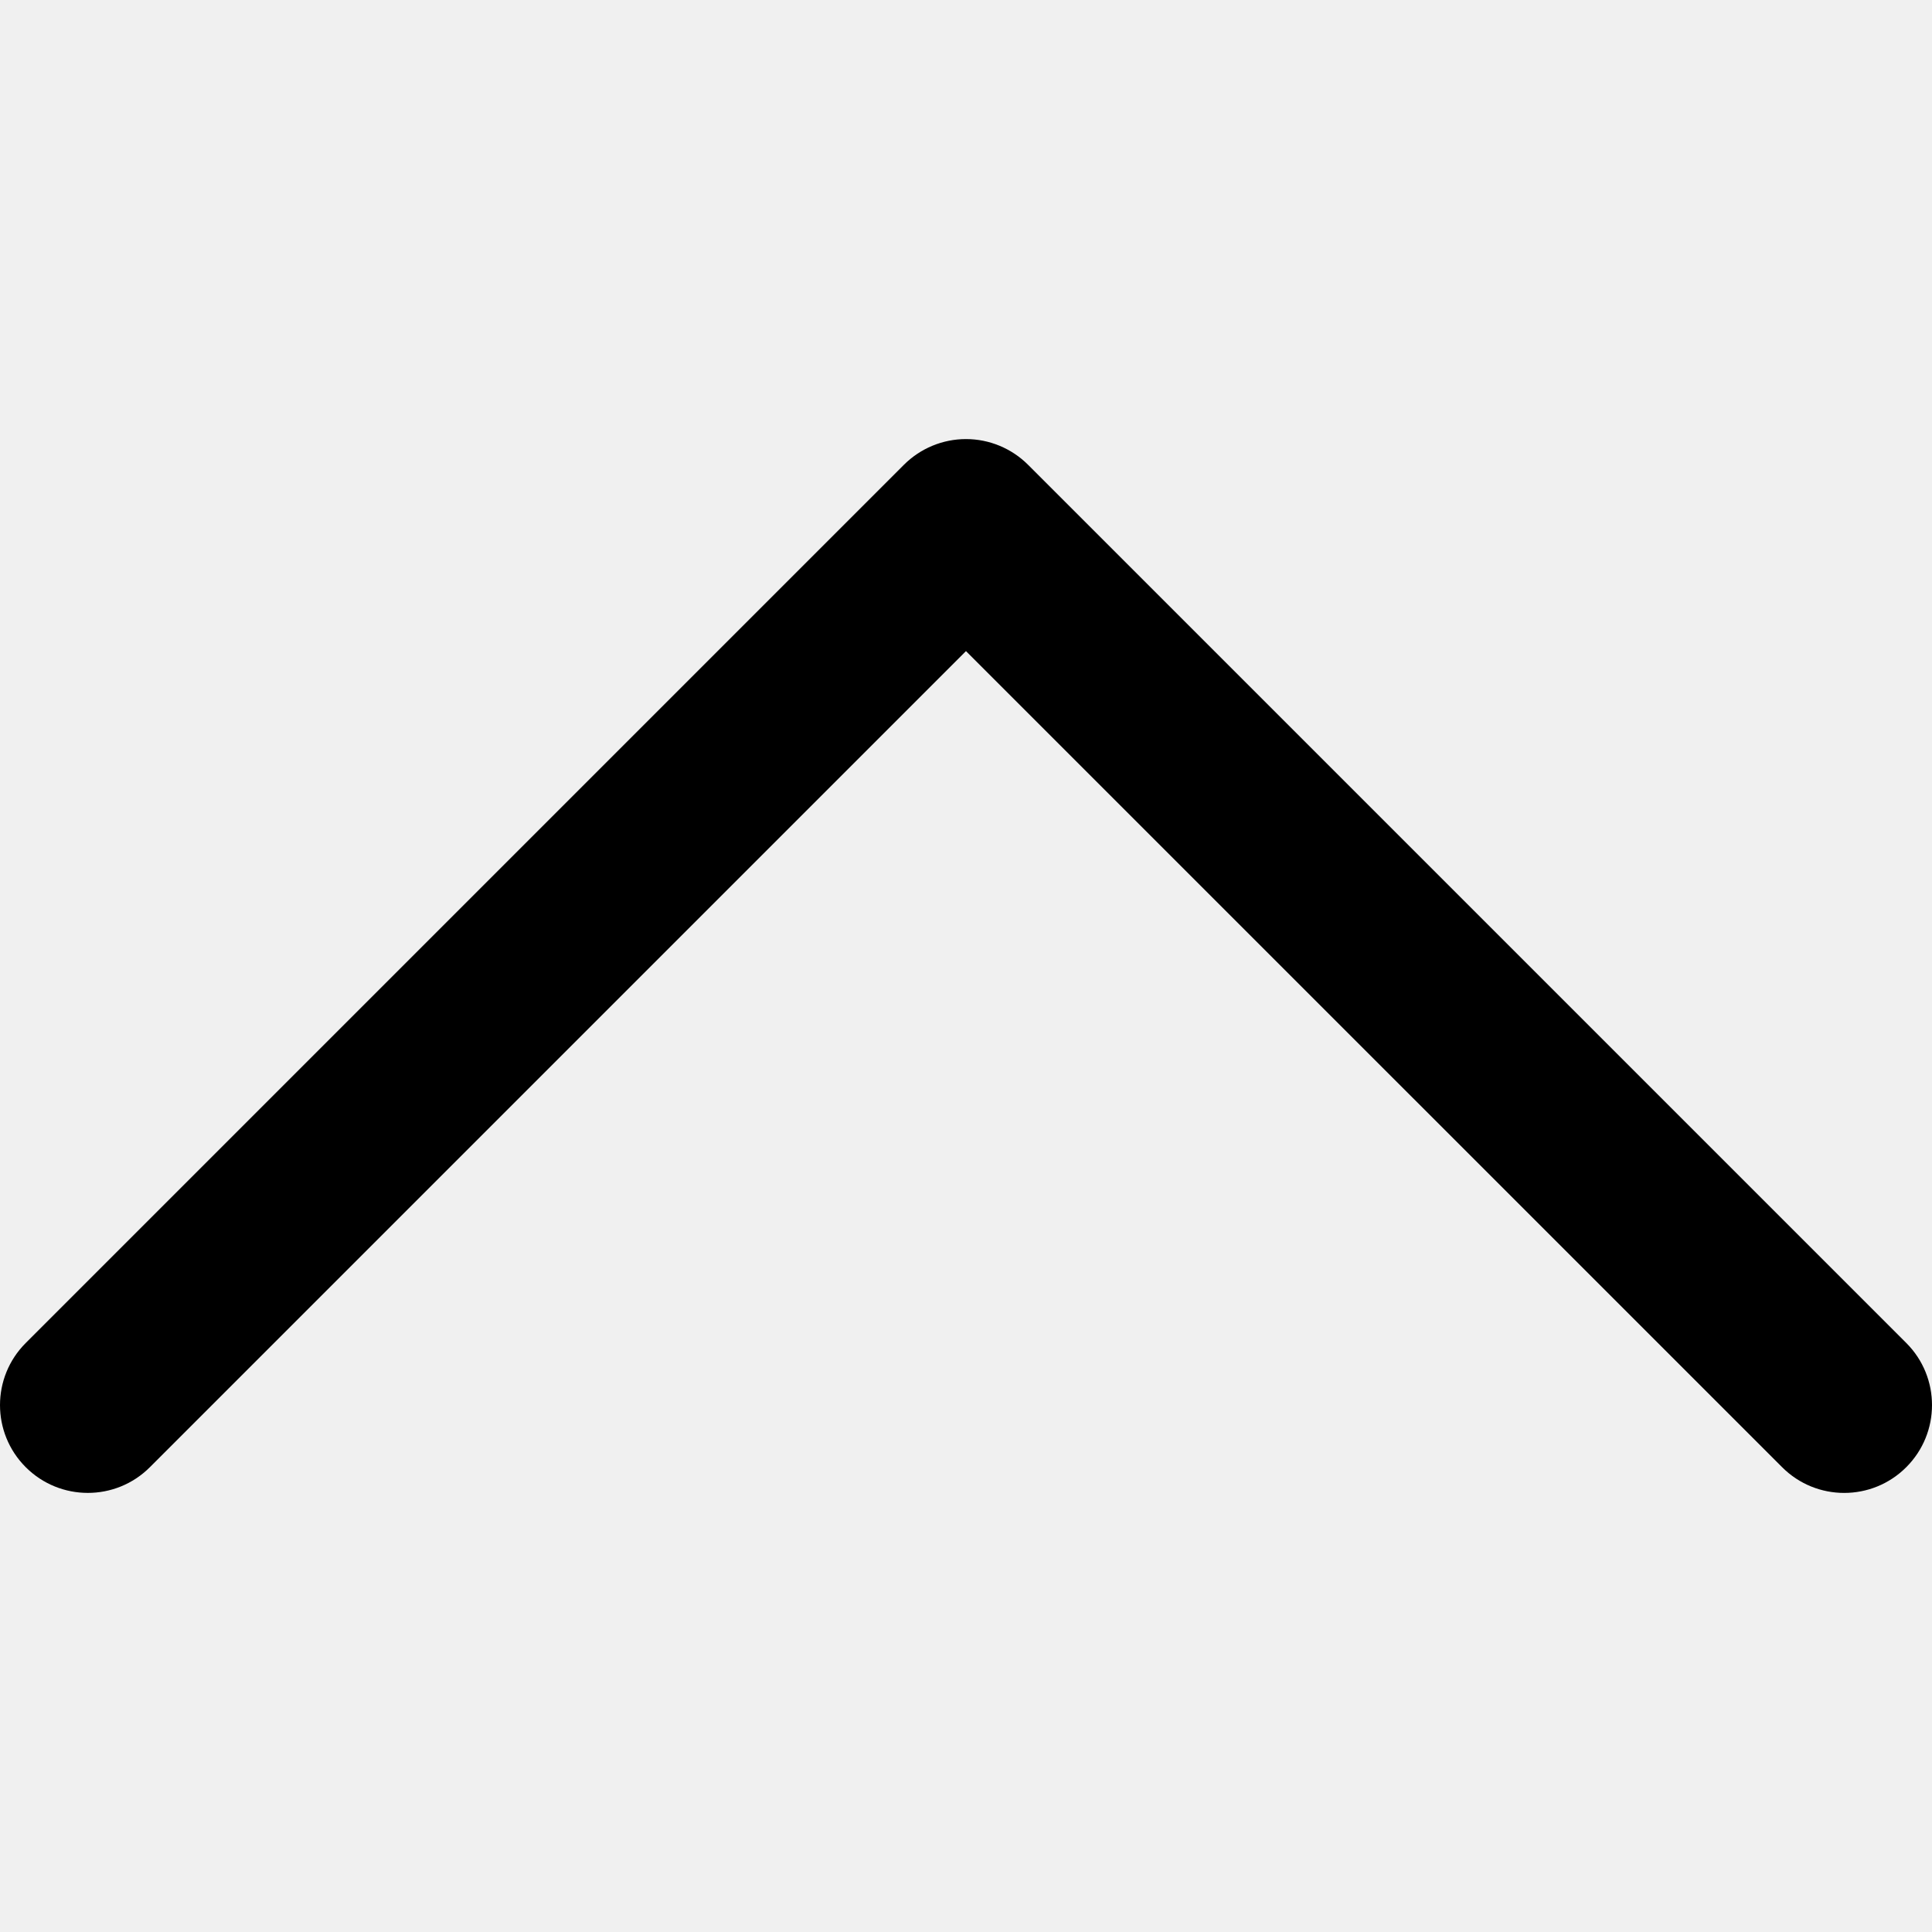
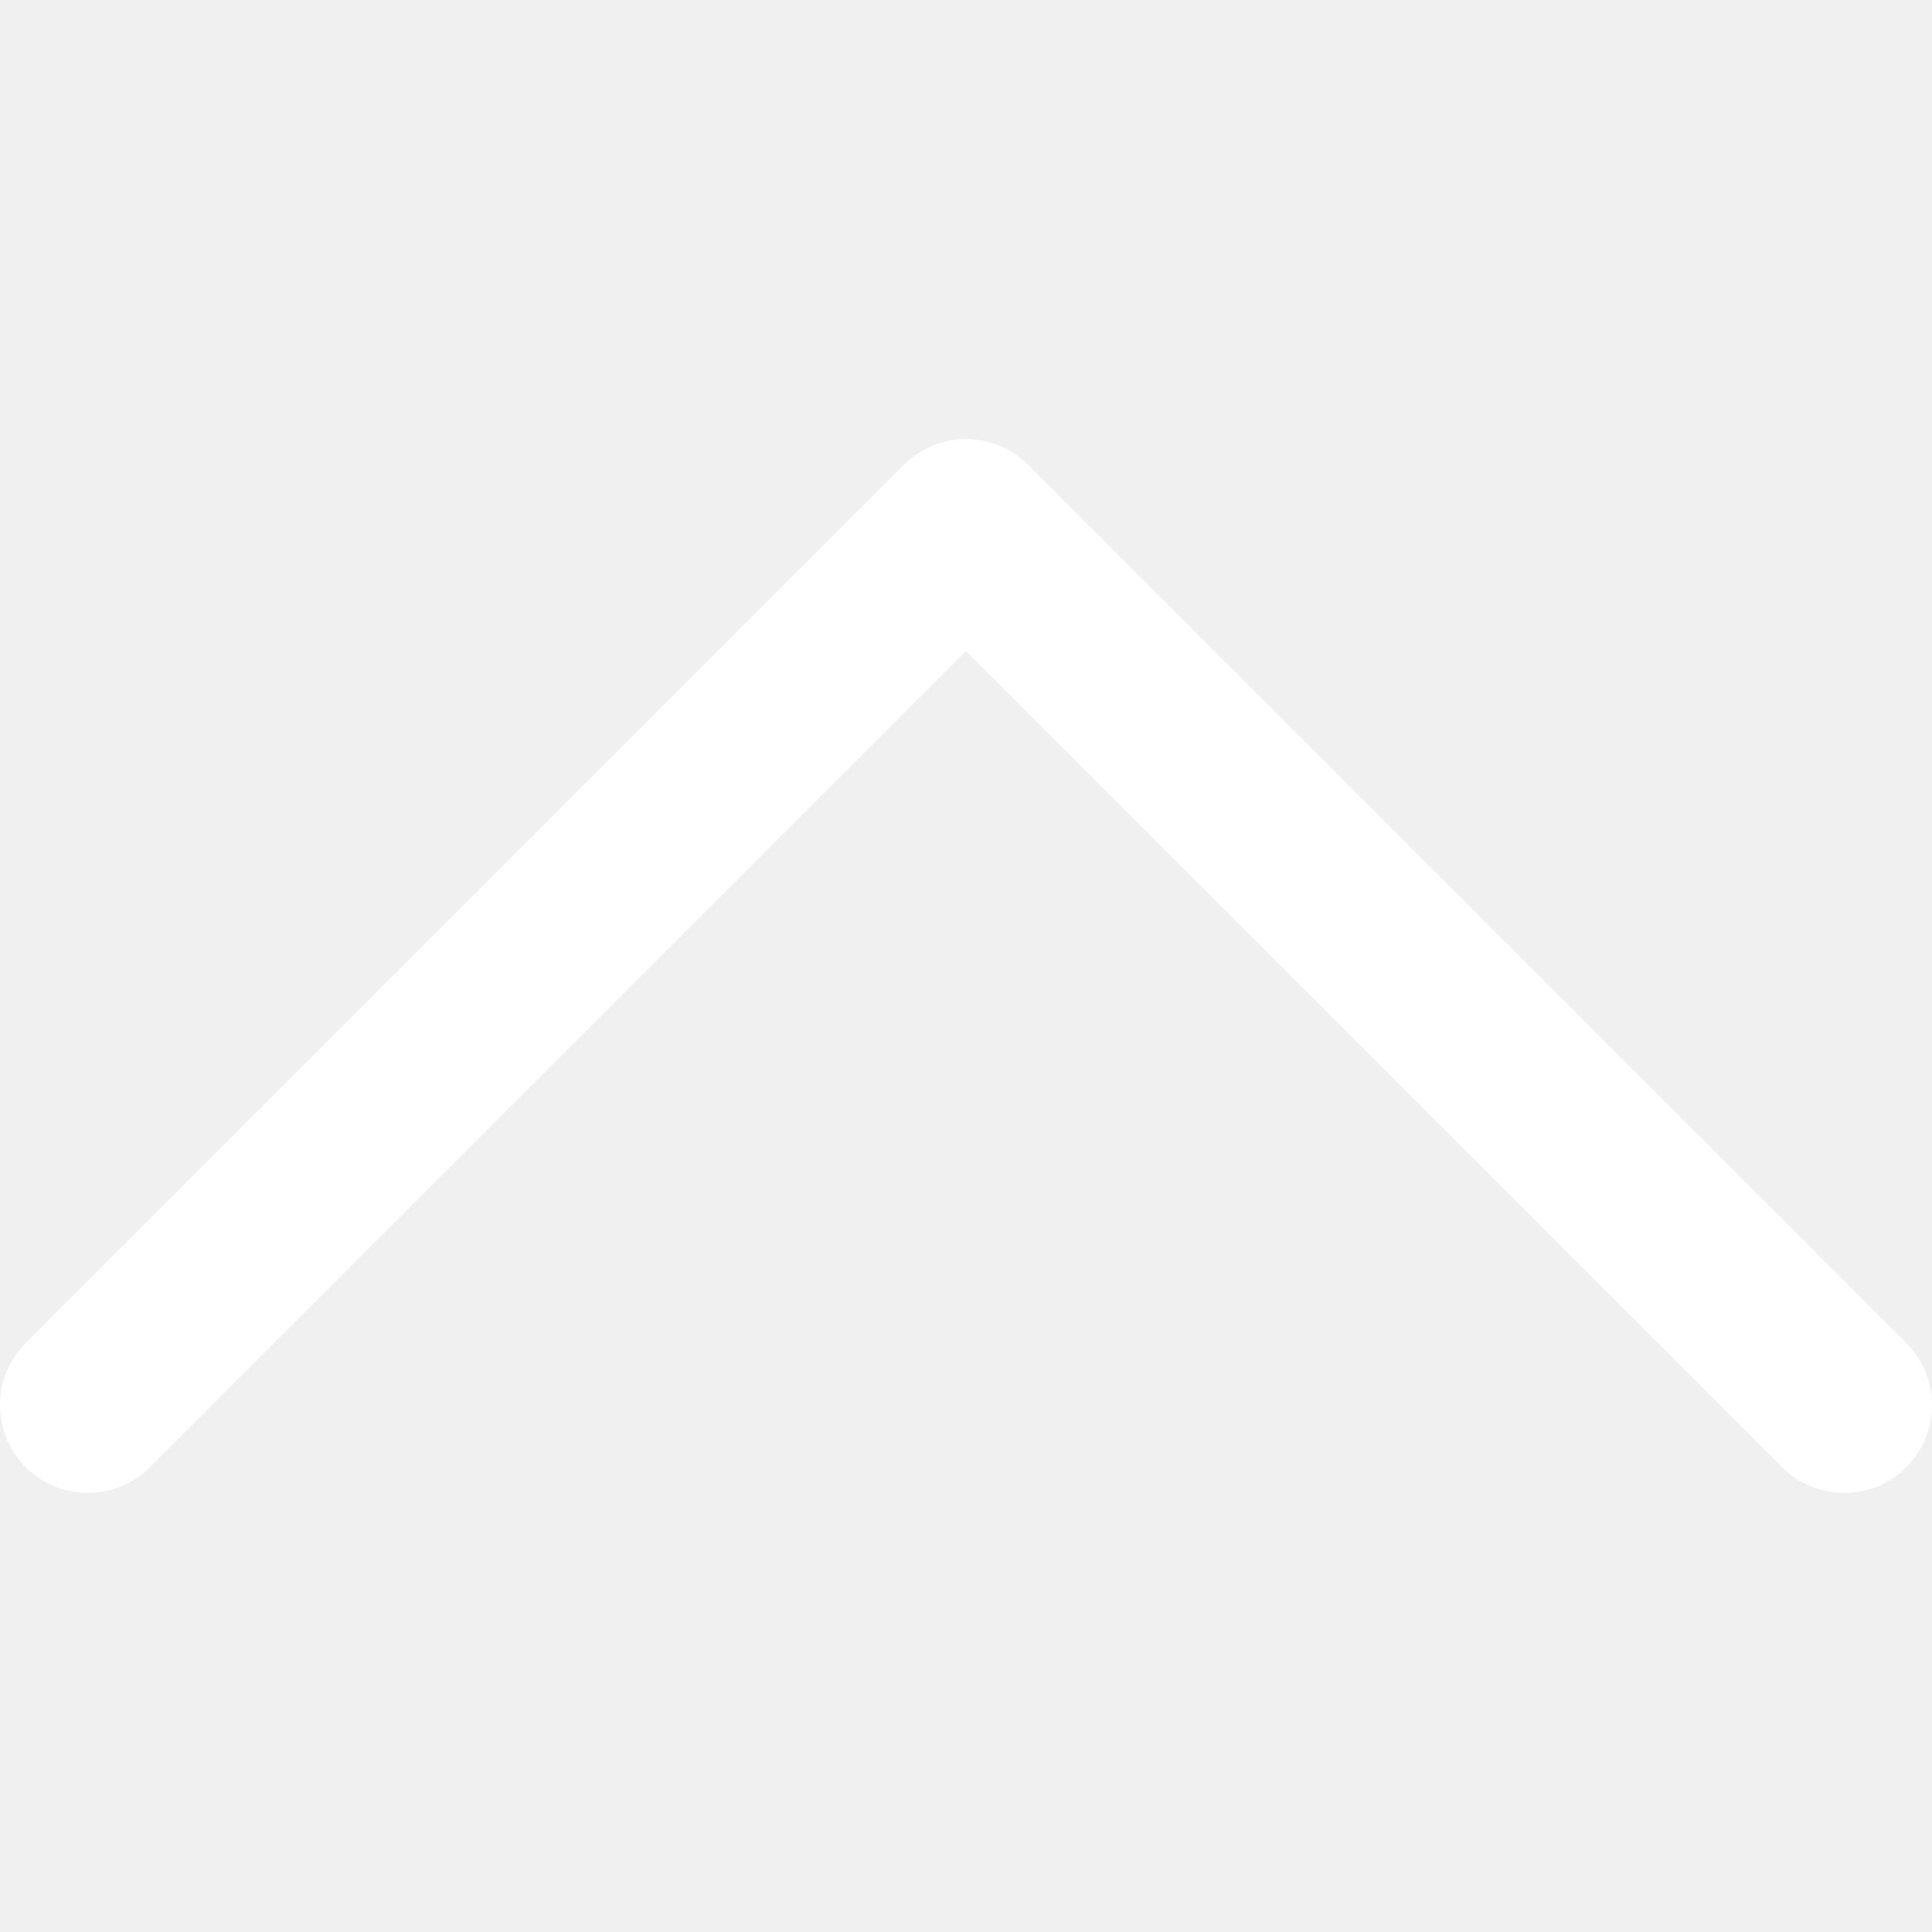
- <svg xmlns="http://www.w3.org/2000/svg" width="64" height="64" viewBox="0 0 64 64" fill="none">
+ <svg xmlns="http://www.w3.org/2000/svg" width="32" height="32" viewBox="0 0 32 32" fill="none">
  <g clip-path="url(#clip0_257_2)">
-     <path d="M63.148 44.488L34.056 15.397C33.511 14.852 32.771 14.545 31.999 14.545C31.228 14.545 30.488 14.852 29.942 15.398L0.852 44.489C-0.284 45.625 -0.284 47.466 0.852 48.602C1.988 49.738 3.83 49.739 4.966 48.602L31.999 21.569L59.034 48.602C59.602 49.171 60.346 49.455 61.091 49.455C61.836 49.455 62.58 49.171 63.148 48.602C64.284 47.466 64.284 45.624 63.148 44.488Z" fill="black" />
+     <path d="M31.574 22.244L17.028 7.699C16.755 7.426 16.385 7.273 16 7.273C15.614 7.273 15.244 7.426 14.971 7.699L0.426 22.244C-0.142 22.812 -0.142 23.733 0.426 24.301C0.994 24.869 1.915 24.869 2.483 24.301L16 10.784L29.517 24.301C29.801 24.585 30.173 24.727 30.546 24.727C30.918 24.727 31.29 24.585 31.574 24.301C32.142 23.733 32.142 22.812 31.574 22.244Z" fill="white" />
  </g>
  <defs>
    <clipPath id="clip0_257_2">
-       <rect width="64" height="64" fill="white" />
+       <rect width="32" height="32" fill="white" />
    </clipPath>
  </defs>
</svg>
